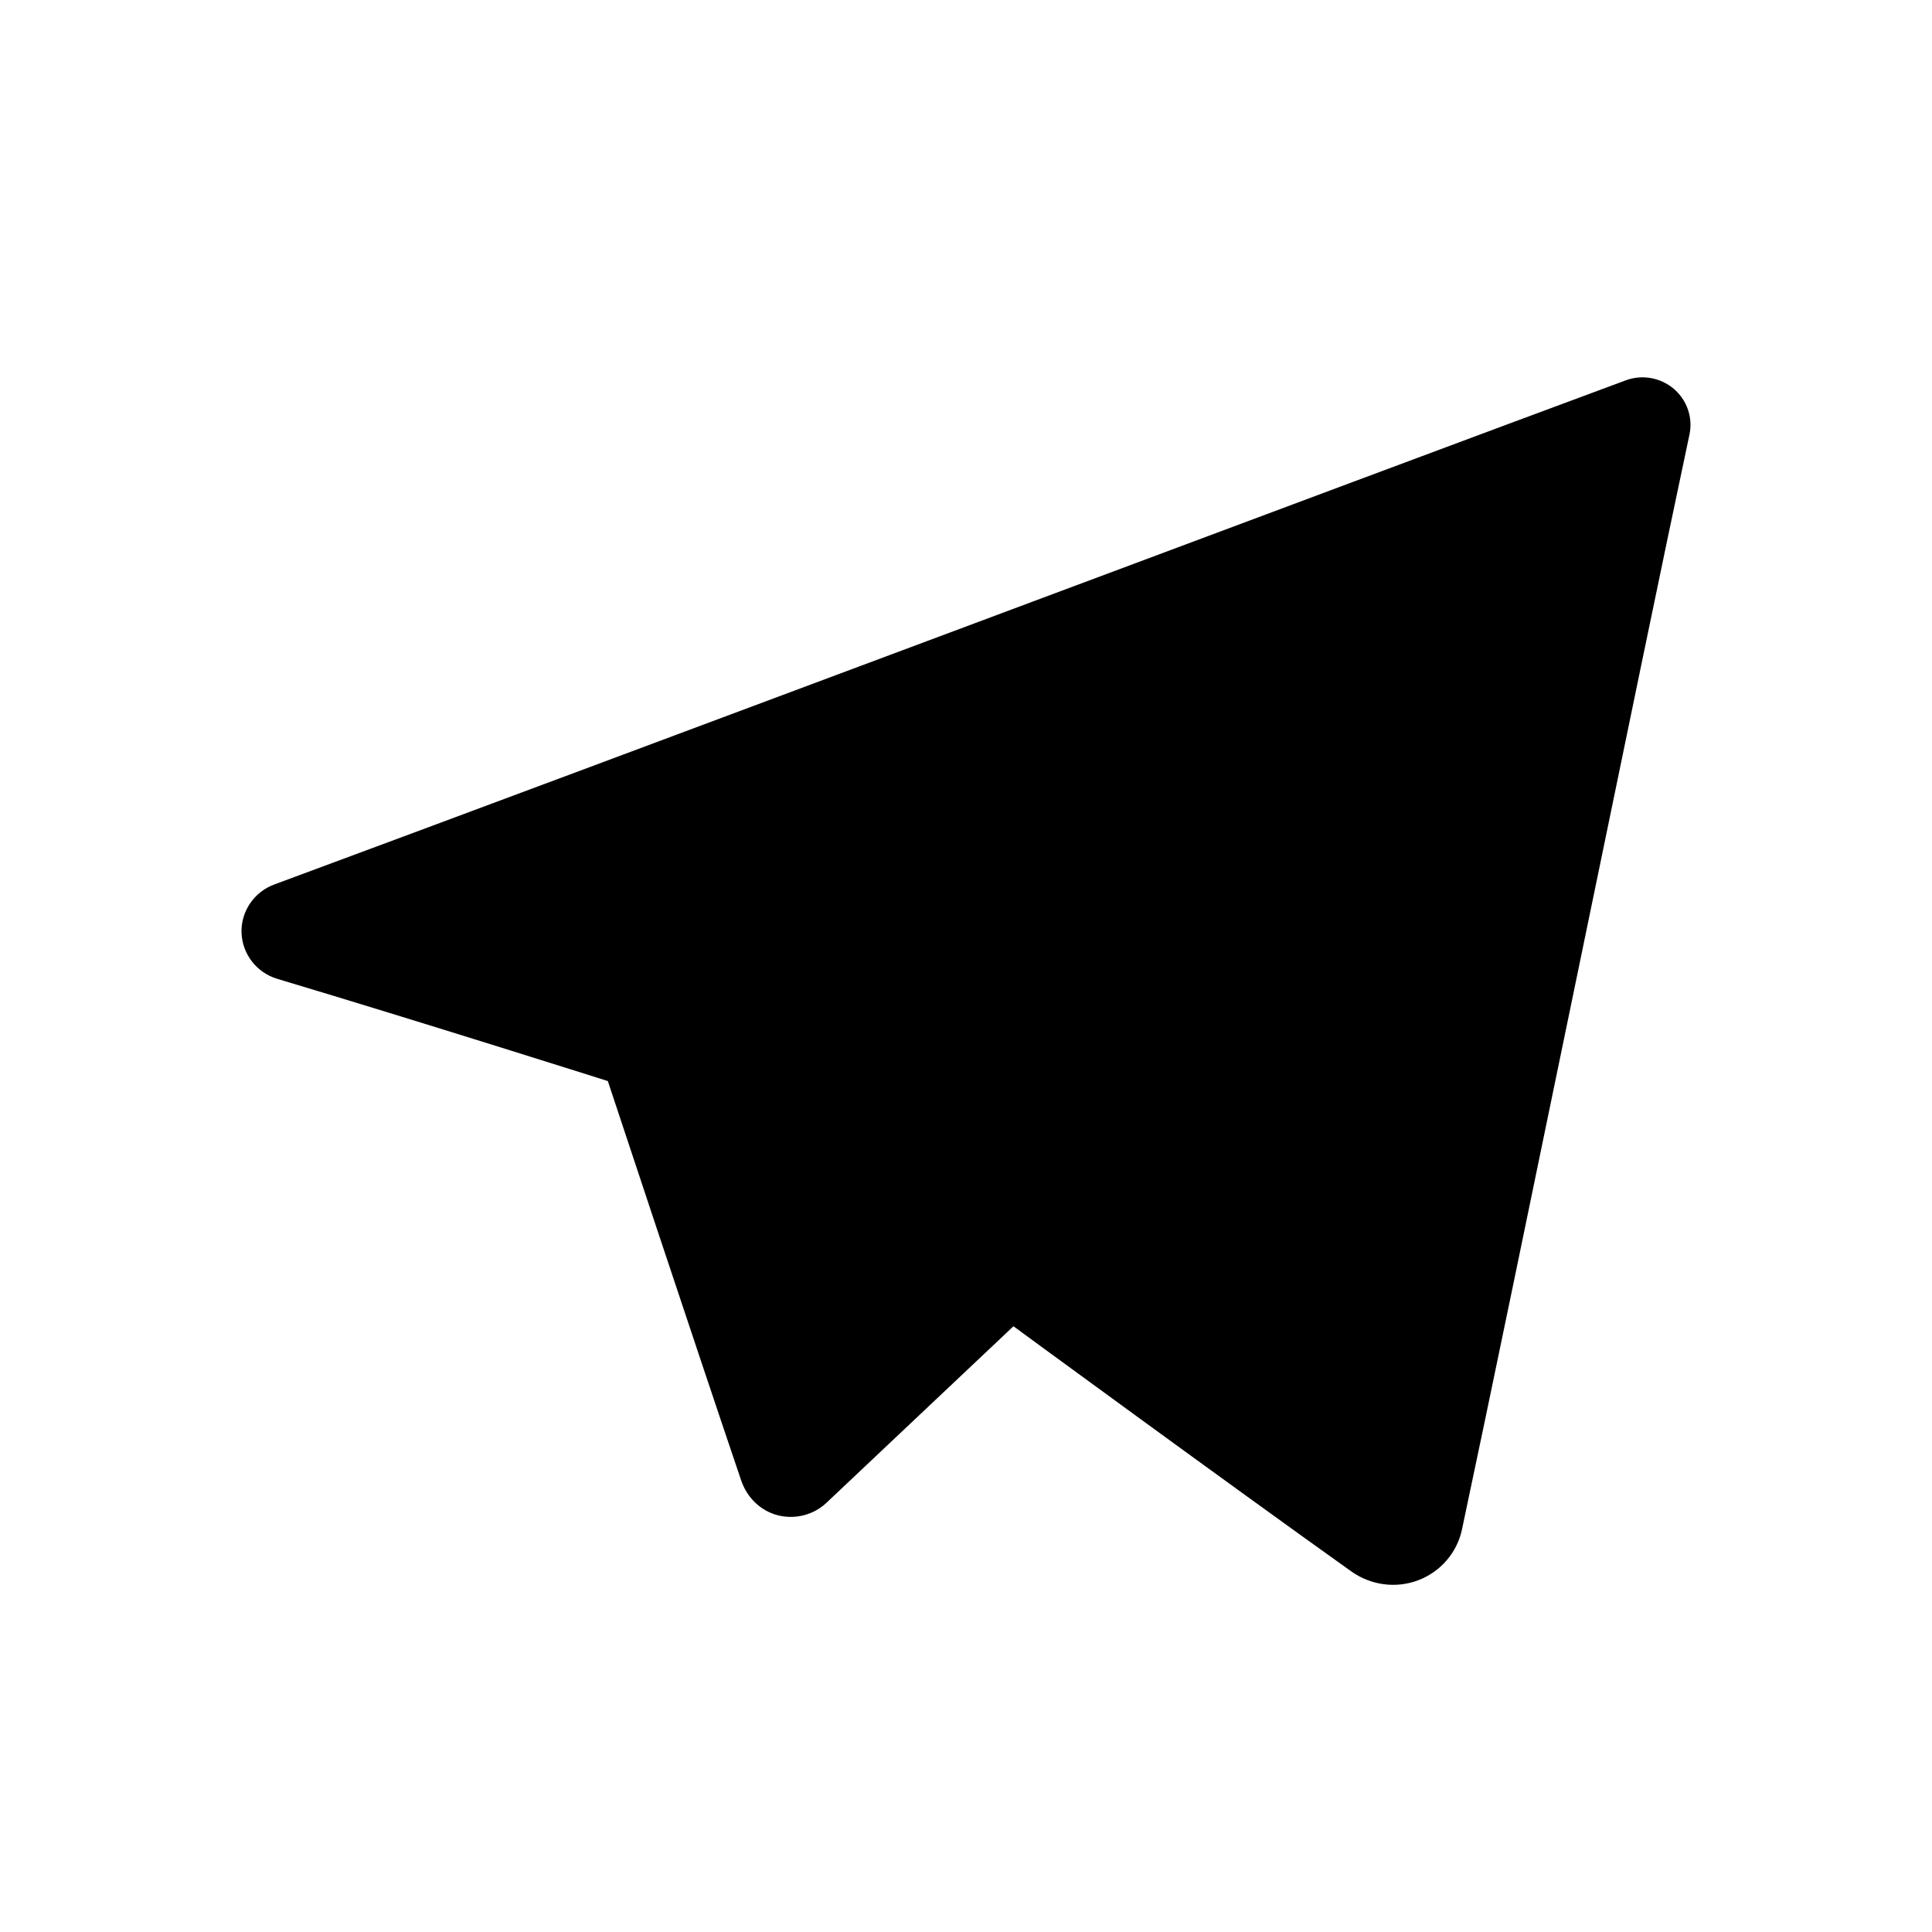
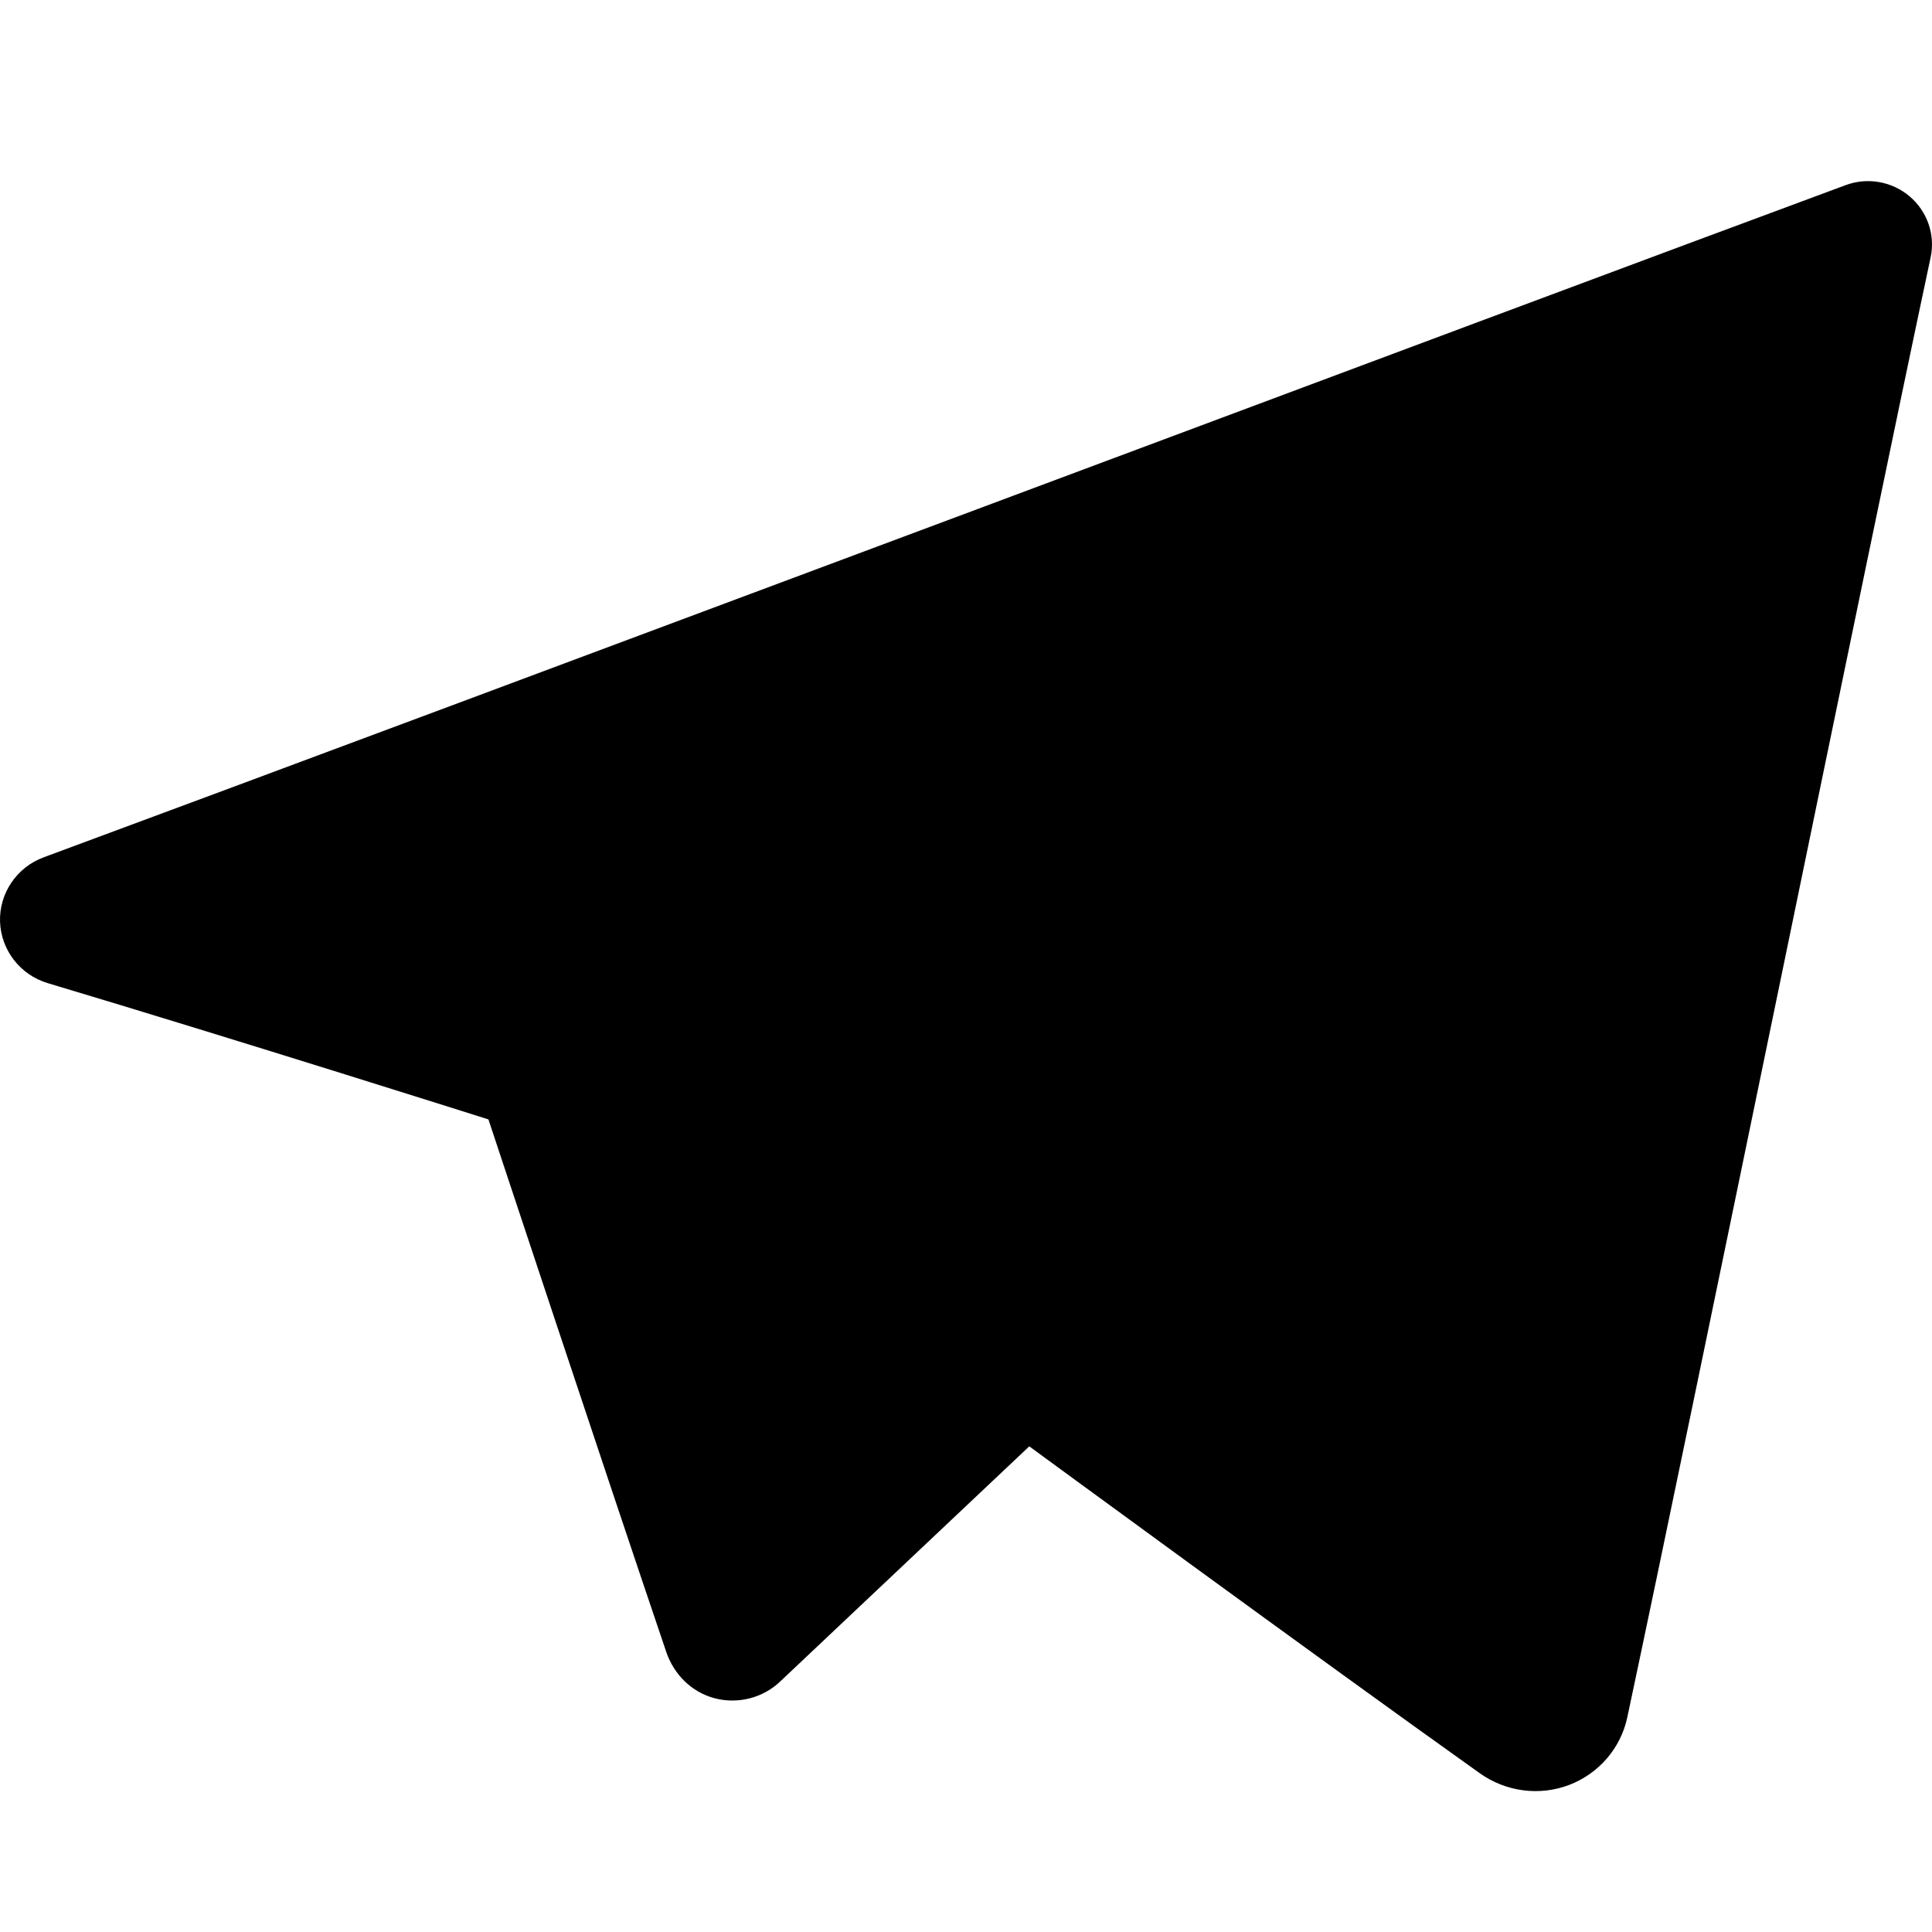
- <svg xmlns="http://www.w3.org/2000/svg" width="24" height="24" viewBox="0 0 32 32" fill="currentColor">
-   <svg x="4" y="4" width="24" height="24" viewBox="0 0 32 32" fill="currentColor">
+ <svg xmlns="http://www.w3.org/2000/svg" width="24" height="24" viewBox="0 0 24 24" fill="currentColor">
+   <svg width="24" height="24" viewBox="0 0 32 32" fill="currentColor">
    <defs id="defs7" />
    <path id="telegram-1" d="m 24.512,29.372 c 0.429,0.304 0.983,0.38 1.476,0.193 0.493,-0.188 0.856,-0.609 0.965,-1.12 1.159,-5.445 3.969,-19.228 5.024,-24.181 0.08,-0.373 -0.053,-0.761 -0.347,-1.011 C 31.337,3.004 30.93,2.932 30.568,3.067 24.977,5.136 7.76,11.596 0.723,14.2 0.277,14.365 -0.014,14.795 5.3045713e-4,15.265 0.017,15.737 0.334,16.147 0.791,16.284 c 3.156,0.944 7.299,2.257 7.299,2.257 0,0 1.936,5.847 2.945,8.82 0.127,0.373 0.419,0.667 0.804,0.768 0.384,0.1 0.795,-0.005 1.081,-0.276 1.621,-1.531 4.128,-3.897 4.128,-3.897 0,0 4.763,3.492 7.464,5.416 z m -14.68,-11.569 2.239,7.384 0.497,-4.676 c 0,0 8.649,-7.801 13.58,-12.248 0.144,-0.131 0.164,-0.349 0.044,-0.503 C 26.073,7.607 25.855,7.571 25.691,7.675 19.976,11.324 9.832,17.803 9.832,17.803 Z" style="stroke-width:1.333;fill:currentColor;fill-opacity:1" />
  </svg>
</svg>
